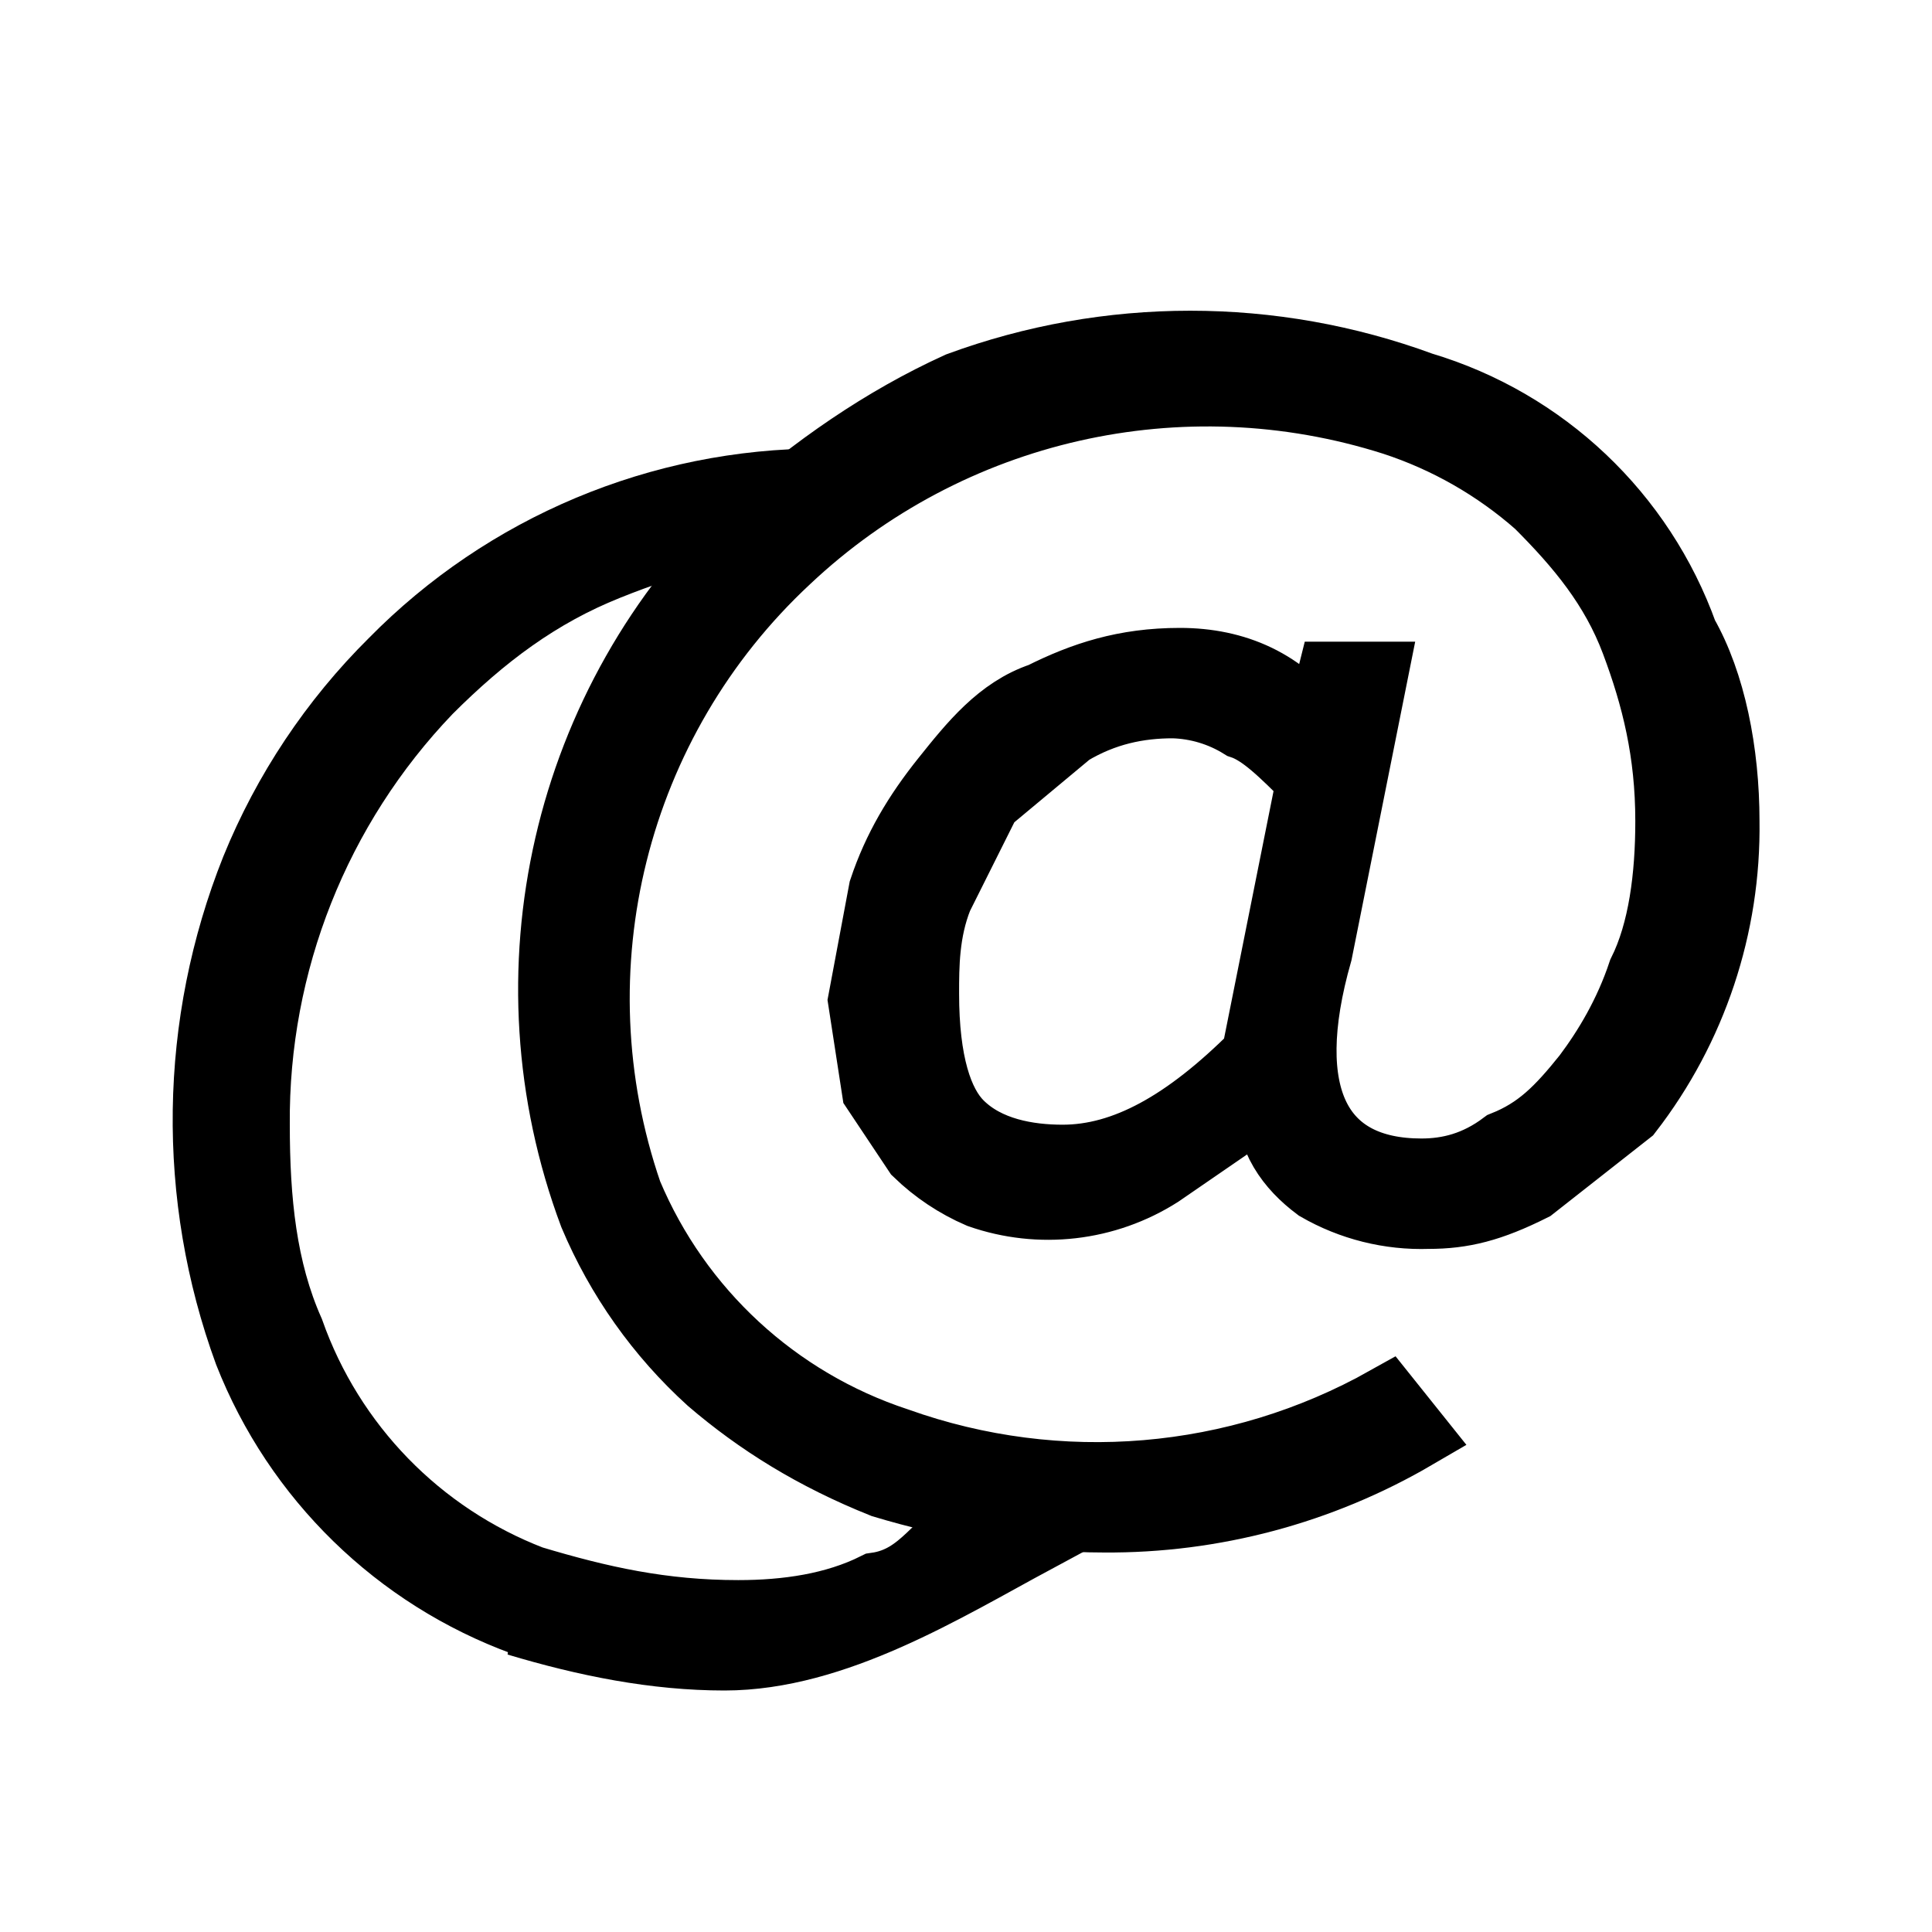
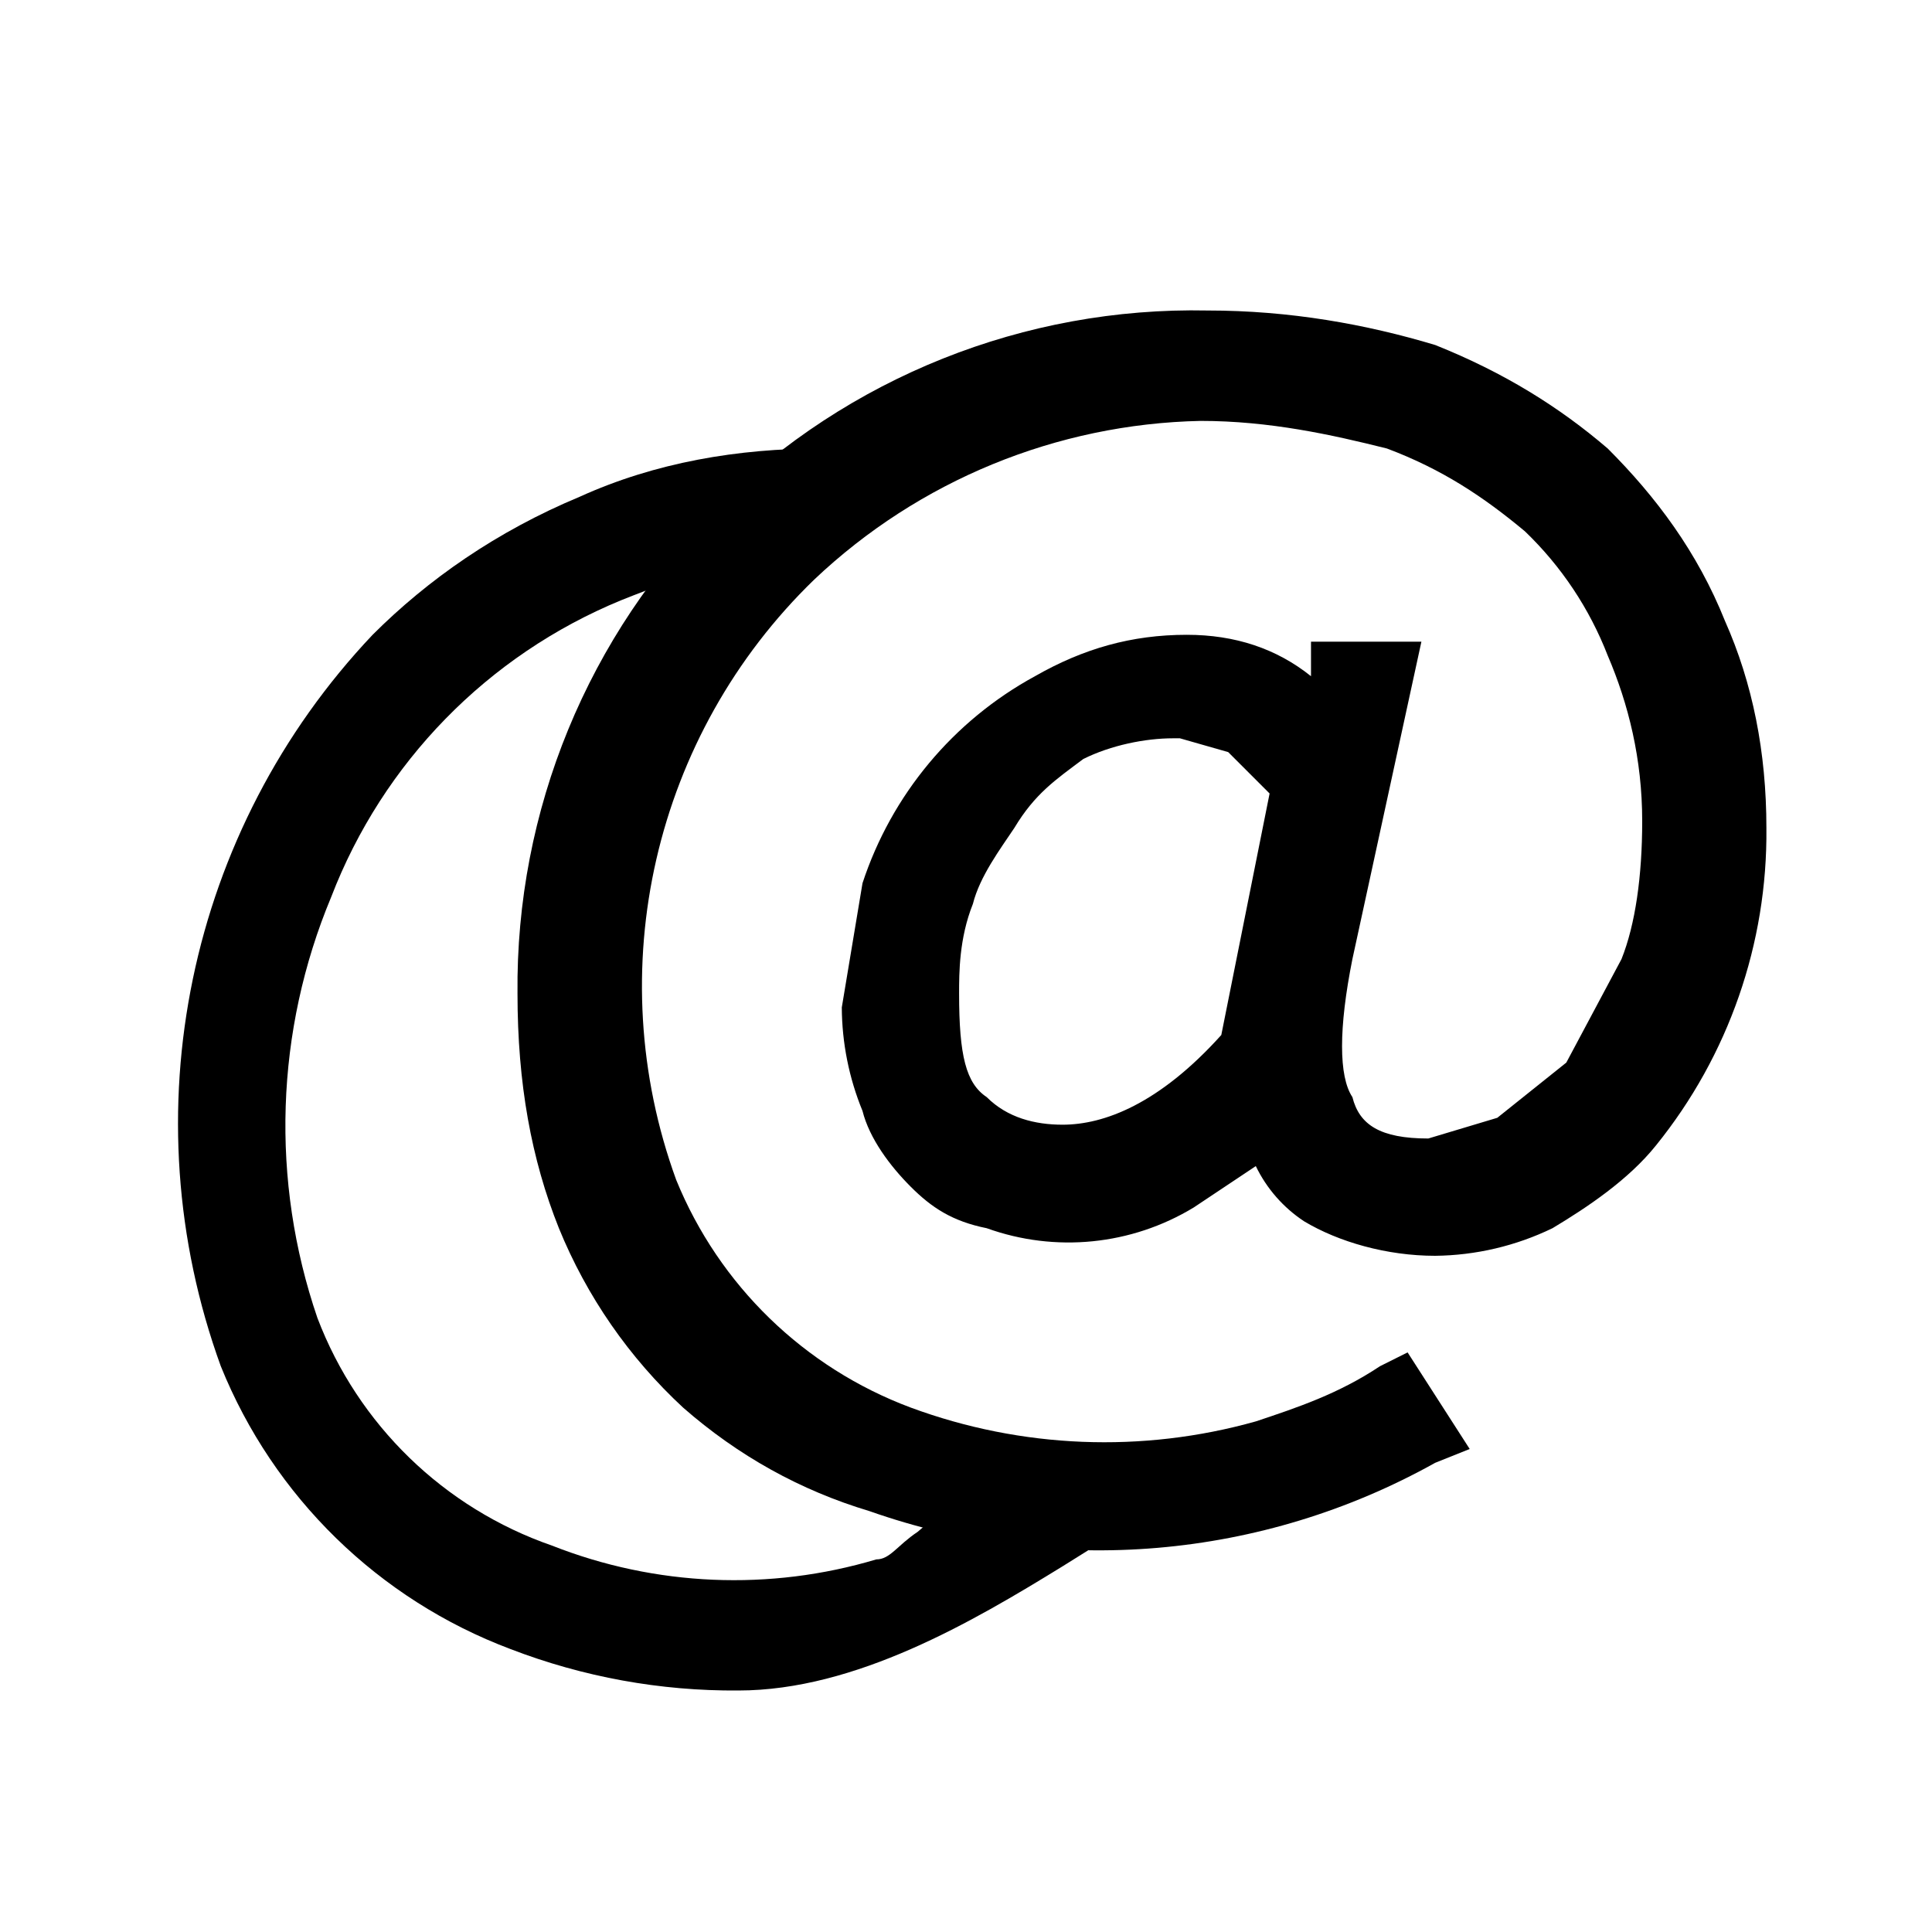
<svg xmlns="http://www.w3.org/2000/svg" fill="none" viewBox="0 0 28 28">
-   <path d="M16 22c-1.1 0-2.2-.2-3.2-.5-1-.4-1.8-.9-2.5-1.5a6.8 6.8 0 01-1.7-2.4 9.3 9.3 0 012.3-10c.9-.8 1.9-1.5 3-2a9.7 9.7 0 016.7 0 5.8 5.8 0 013.8 3.6c.4.7.6 1.7.6 2.7a6.7 6.7 0 01-1.4 4.2l-1.4 1.1c-.6.3-1 .4-1.5.4a3 3 0 01-1.6-.4c-.4-.3-.7-.7-.7-1.3h0L16.8 17a3 3 0 01-2.6.3 3 3 0 01-.9-.6l-.6-.9-.2-1.3.3-1.6c.2-.6.5-1.1.9-1.6s.8-1 1.4-1.2c.6-.3 1.2-.5 2-.5s1.5.3 2 1h0l.2-.8h.6l-.8 4c-.6 2.1 0 3.2 1.5 3.2.4 0 .8-.1 1.2-.4.5-.2.8-.5 1.2-1 .3-.4.6-.9.8-1.5.3-.6.4-1.4.4-2.2 0-1-.2-1.8-.5-2.6s-.8-1.4-1.4-2a6 6 0 00-2.1-1.2 8.9 8.9 0 00-8.8 2 8.7 8.7 0 00-2.3 9.2 6.4 6.4 0 003.9 3.6 8.6 8.6 0 007.1-.6l.4.5A8.8 8.8 0 0116 22zm-.6-5.2c.9 0 1.8-.5 2.8-1.5l.8-4c-.4-.4-.7-.7-1-.8a2 2 0 00-1-.3c-.5 0-1 .1-1.5.4l-1.2 1-.7 1.4c-.2.5-.2 1-.2 1.4 0 1 .2 1.6.5 1.9.4.4 1 .5 1.5.5z" fill="currentColor" stroke="currentColor" />
-   <path d="M7.5 23.5c1 .3 2 .5 3 .5 1.6 0 3.2-1 4.5-1.7l-.8-.3c-.6.3-.8.9-1.5 1-.6.3-1.3.4-2 .4-1.1 0-2-.2-3-.5a6 6 0 01-3.5-3.6c-.4-.9-.5-1.9-.5-3A9 9 0 016.2 10c.8-.8 1.6-1.4 2.6-1.8 1-.4 1.5-.5 2.6-.5l.5-.7a8.7 8.7 0 00-6.2 2.6 9 9 0 00-2 3 9.8 9.8 0 00-.1 7 6.8 6.8 0 004 3.9z" fill="currentColor" stroke="currentColor" />
+   <path fill-rule="evenodd" clip-rule="evenodd" d="M19 9.7v-.4h1.6l-1 4.6c-.2 1-.2 1.7 0 2 .1.4.4.6 1.1.6l1-.3 1-.8.8-1.5c.2-.5.3-1.2.3-2 0-.9-.2-1.7-.5-2.4a5 5 0 00-1.2-1.8c-.6-.5-1.2-.9-2-1.2-.8-.2-1.7-.4-2.7-.4a8.4 8.4 0 00-5.6 2.3 8.2 8.2 0 00-2 8.7 5.9 5.9 0 003.4 3.3 8.1 8.1 0 005 .2c.6-.2 1.2-.4 1.8-.8l.4-.2.9 1.4-.5.2a10 10 0 01-8.2.7c-1-.3-1.9-.8-2.7-1.5a7.3 7.3 0 01-1.8-2.6c-.4-1-.6-2.1-.6-3.4a9.8 9.8 0 0110-9.9c1.2 0 2.3.2 3.3.5 1 .4 1.8.9 2.5 1.5C24 7.2 24.6 8 25 9c.4.9.6 1.9.6 3a7.2 7.2 0 01-1.6 4.6c-.4.5-1 .9-1.5 1.2a4 4 0 01-1.7.4c-.7 0-1.4-.2-1.9-.5a2 2 0 01-.7-.8l-.9.6a3.5 3.5 0 01-3 .3c-.5-.1-.8-.3-1.1-.6-.3-.3-.6-.7-.7-1.1a4 4 0 01-.3-1.5l.3-1.8a5.3 5.3 0 012.5-3c.7-.4 1.4-.6 2.2-.6.7 0 1.3.2 1.8.6zm-2 1c-.4 0-.9.1-1.3.3-.4.3-.7.5-1 1-.2.3-.5.7-.6 1.1-.2.5-.2 1-.2 1.3 0 .9.1 1.3.4 1.5.3.3.7.4 1.1.4.6 0 1.4-.3 2.3-1.3l.7-3.5-.6-.6-.7-.2z" fill="currentColor" />
+   <path fill-rule="evenodd" clip-rule="evenodd" d="M8.4 7.2c1.1-.5 2.3-.7 3.5-.7h1l-1.3 1.7h-.2c-1 0-1.4.1-2.4.5A7.6 7.6 0 004.8 13a8.6 8.6 0 00-.2 6.1A5.6 5.6 0 008 22.4a7.2 7.2 0 004.7.2c.2 0 .3-.2.6-.4l.7-.6.2-.2 2 .8-.8.5c-1.3.8-3 1.8-4.7 1.8a9 9 0 01-3.3-.6 7.3 7.3 0 01-4.2-4.1A10.3 10.3 0 015.4 9.2c.8-.8 1.8-1.5 3-2z" fill="currentColor" />
</svg>
